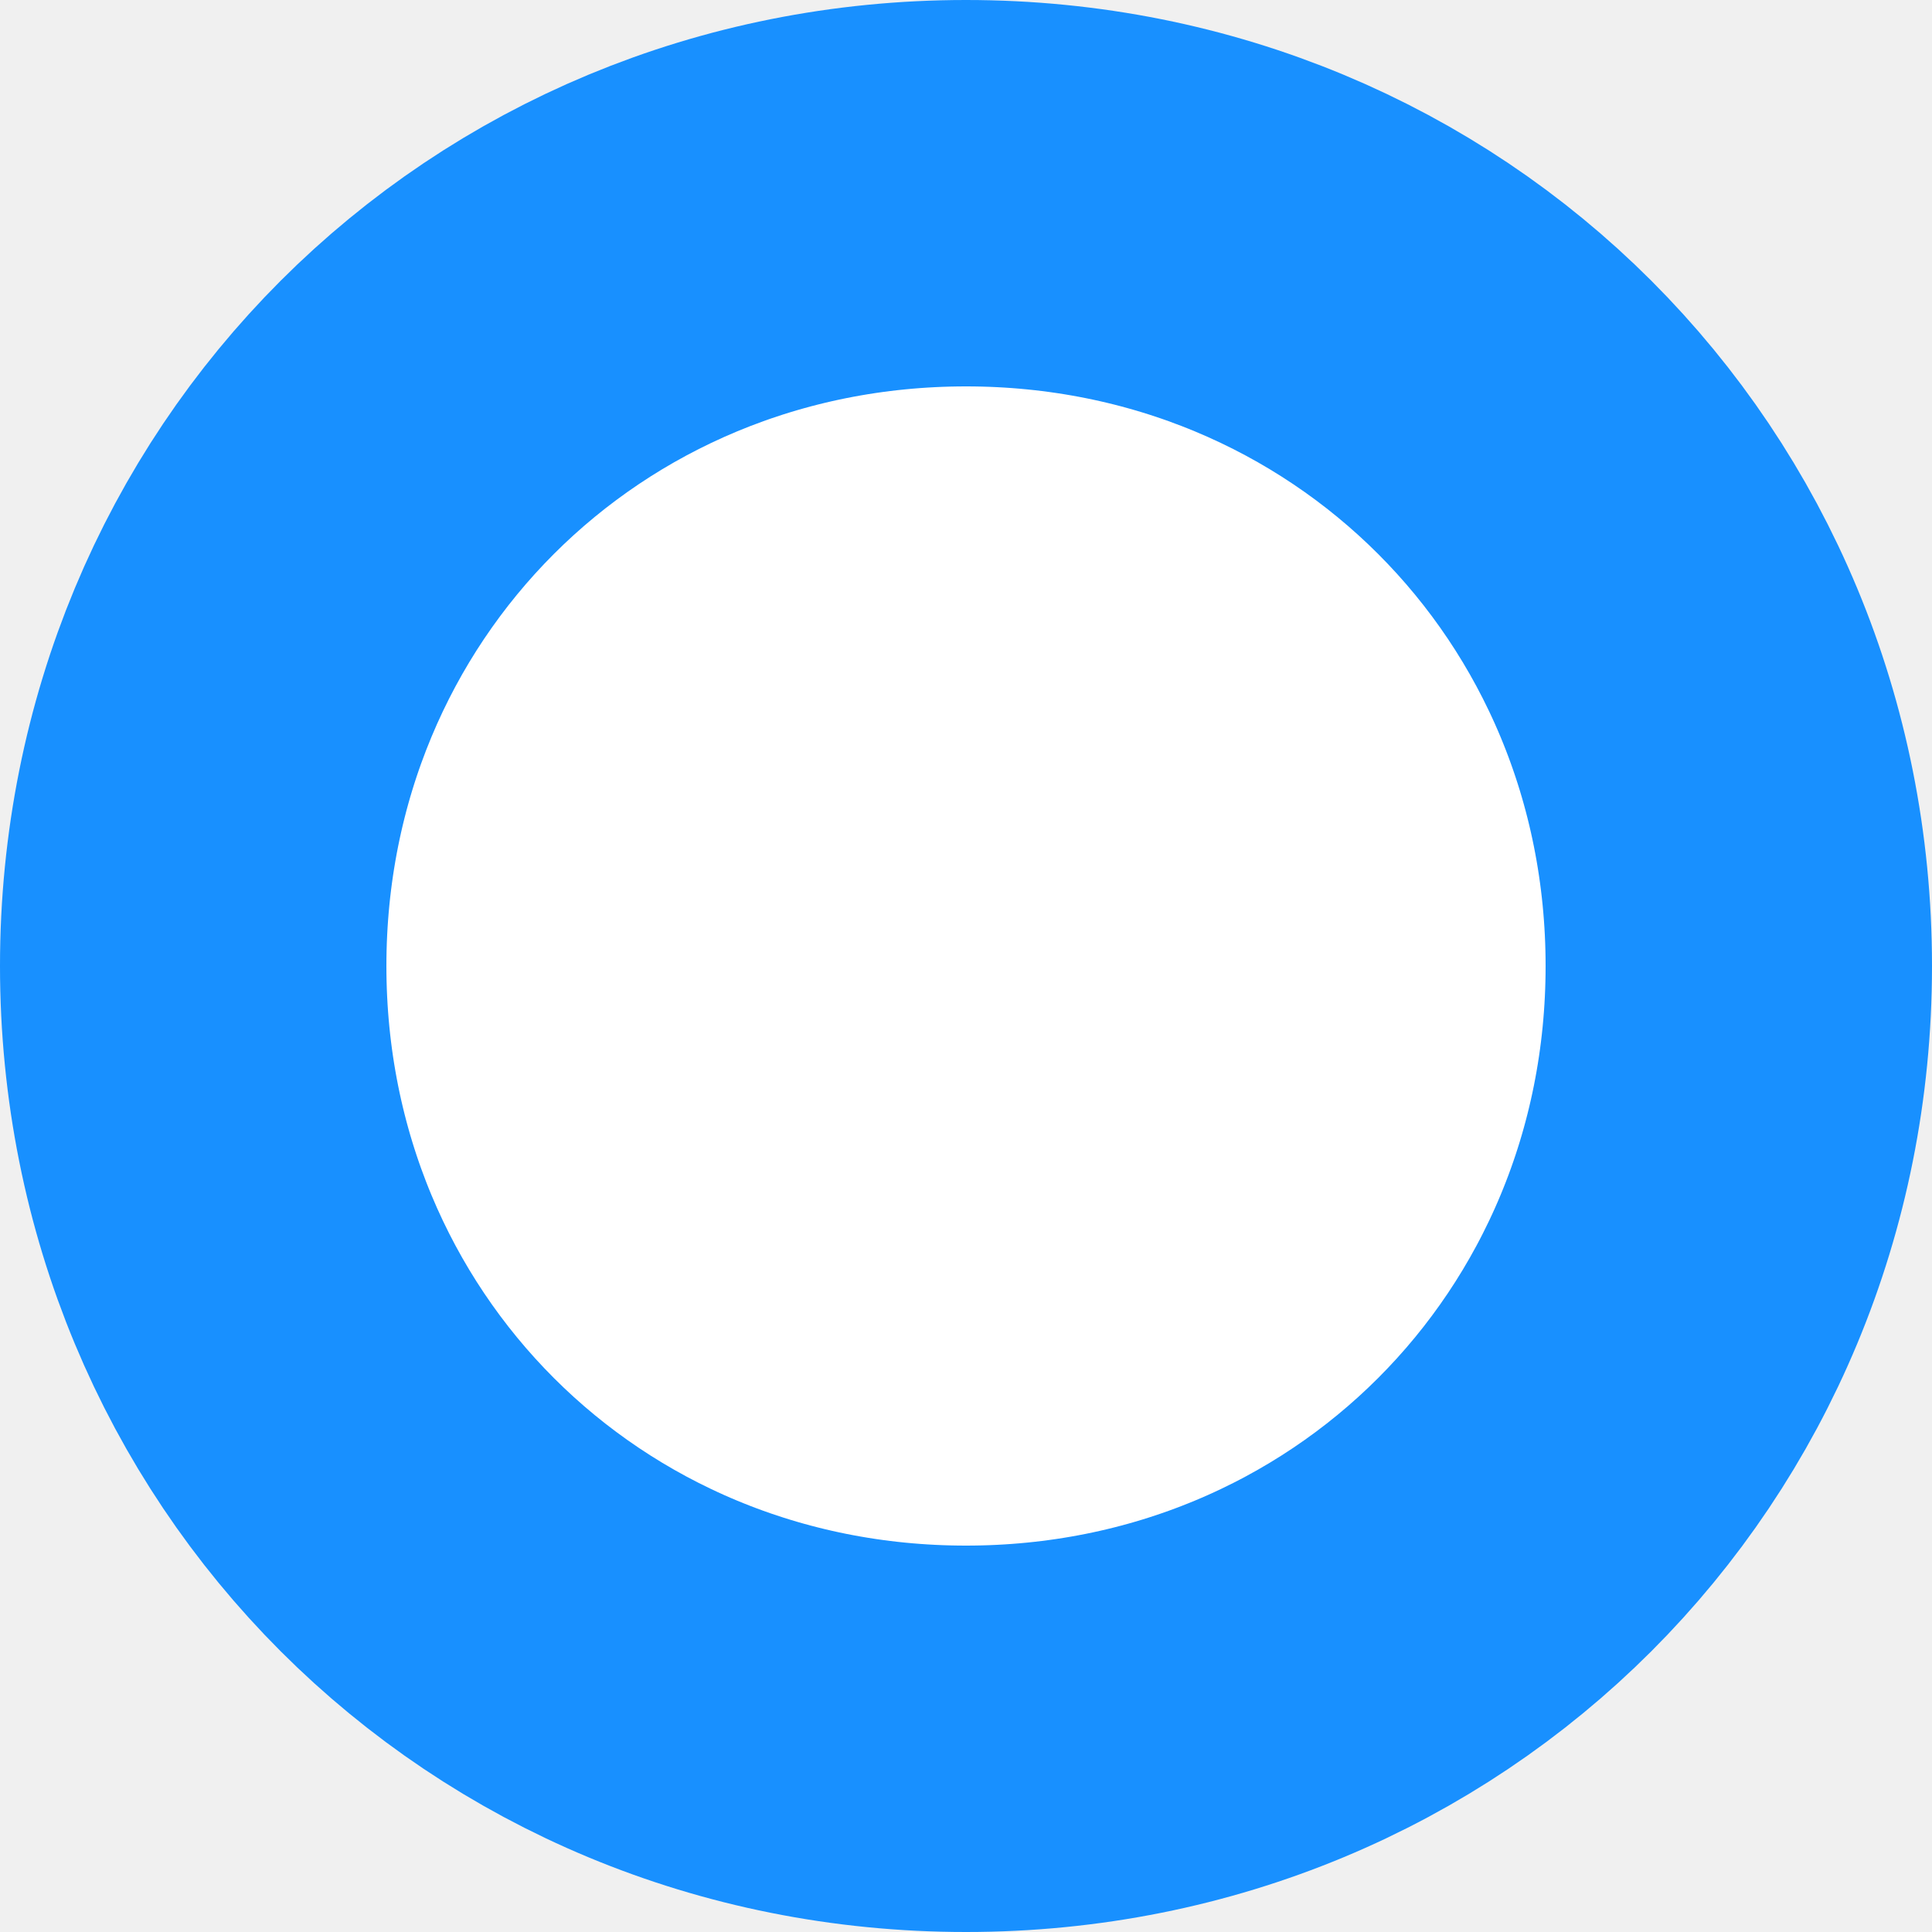
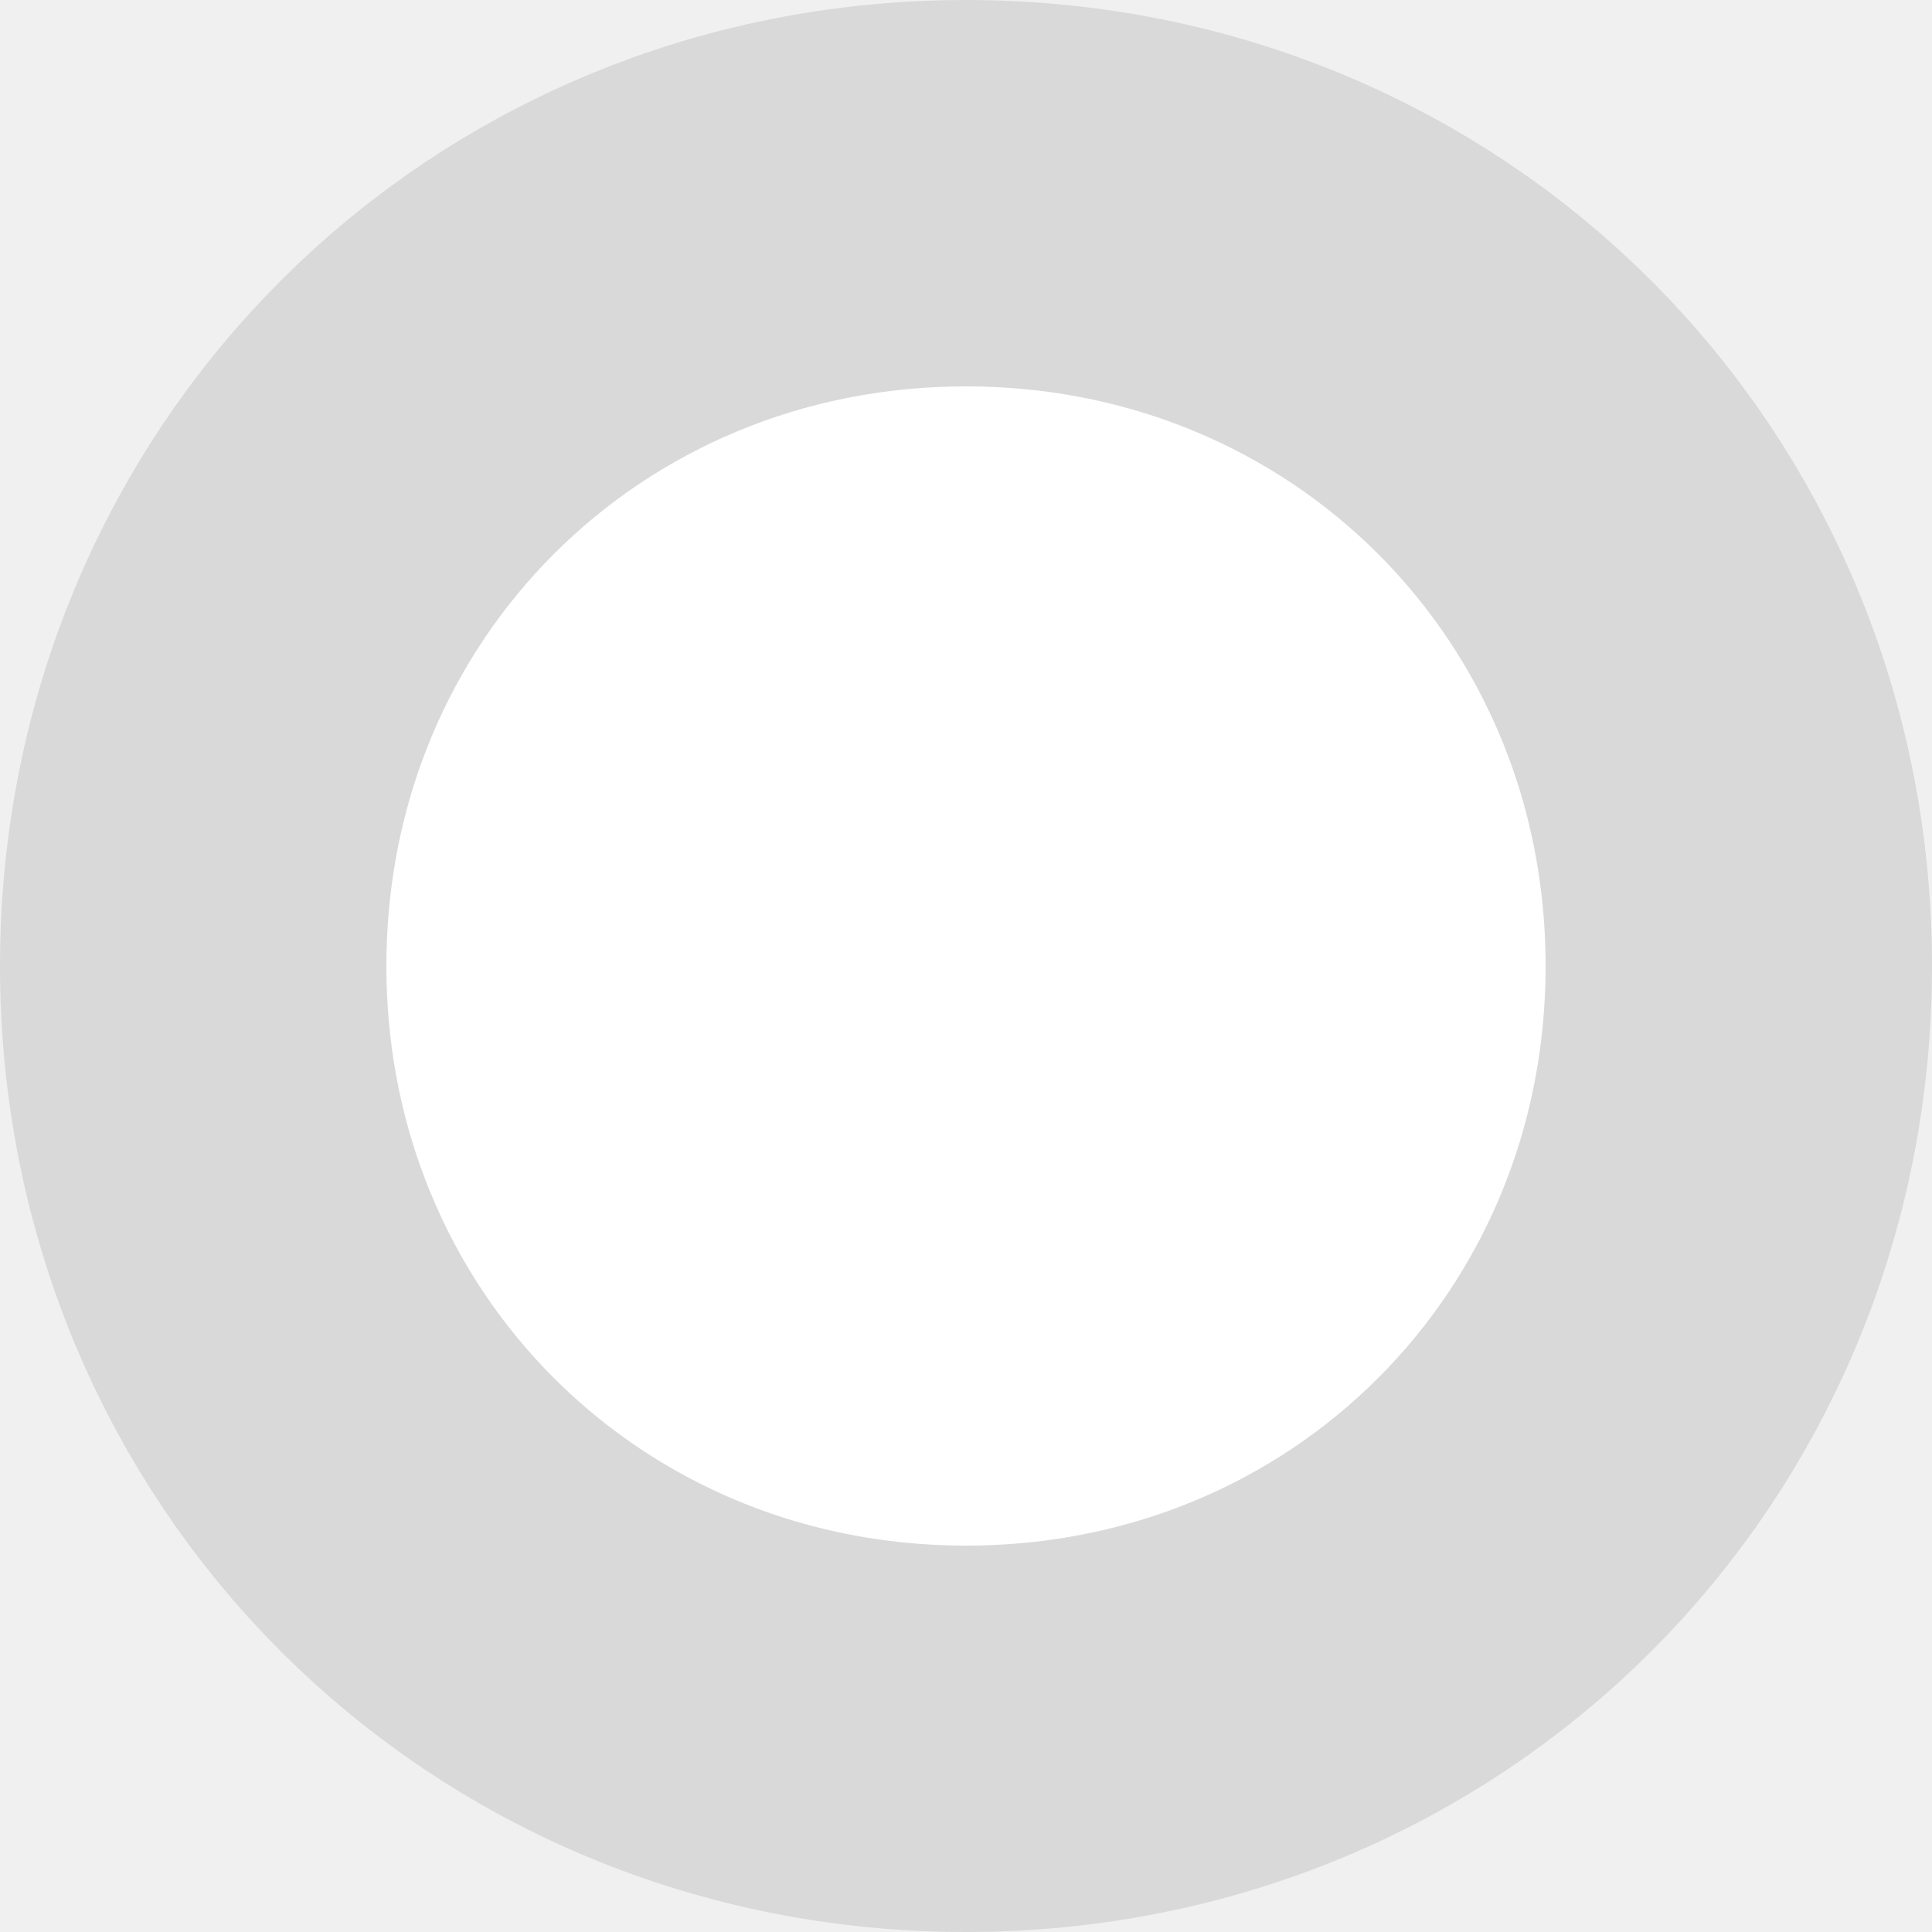
<svg xmlns="http://www.w3.org/2000/svg" version="1.1" width="10px" height="10px">
-   <g transform="matrix(1 0 0 1 -1171 -181 )">
-     <path d="M 1176 182  C 1178.24 182  1180 183.76  1180 186  C 1180 188.24  1178.24 190  1176 190  C 1173.76 190  1172 188.24  1172 186  C 1172 183.76  1173.76 182  1176 182  Z " fill-rule="nonzero" fill="#ffffff" stroke="none" />
-     <path d="M 1176 182  C 1178.24 182  1180 183.76  1180 186  C 1180 188.24  1178.24 190  1176 190  C 1173.76 190  1172 188.24  1172 186  C 1172 183.76  1173.76 182  1176 182  Z " stroke-width="2" stroke="#1890ff" fill="none" />
+   <g transform="matrix(1 0 0 1 -1171 -306 )">
+     <path d="M 1176 307  C 1178.24 307  1180 308.76  1180 311  C 1180 313.24  1178.24 315  1176 315  C 1173.76 315  1172 313.24  1172 311  C 1172 308.76  1173.76 307  1176 307  Z " fill-rule="nonzero" fill="#ffffff" stroke="none" />
+     <path d="M 1176 307  C 1178.24 307  1180 308.76  1180 311  C 1180 313.24  1178.24 315  1176 315  C 1173.76 315  1172 313.24  1172 311  C 1172 308.76  1173.76 307  1176 307  Z " stroke-width="2" stroke="#d9d9d9" fill="none" />
  </g>
</svg>
